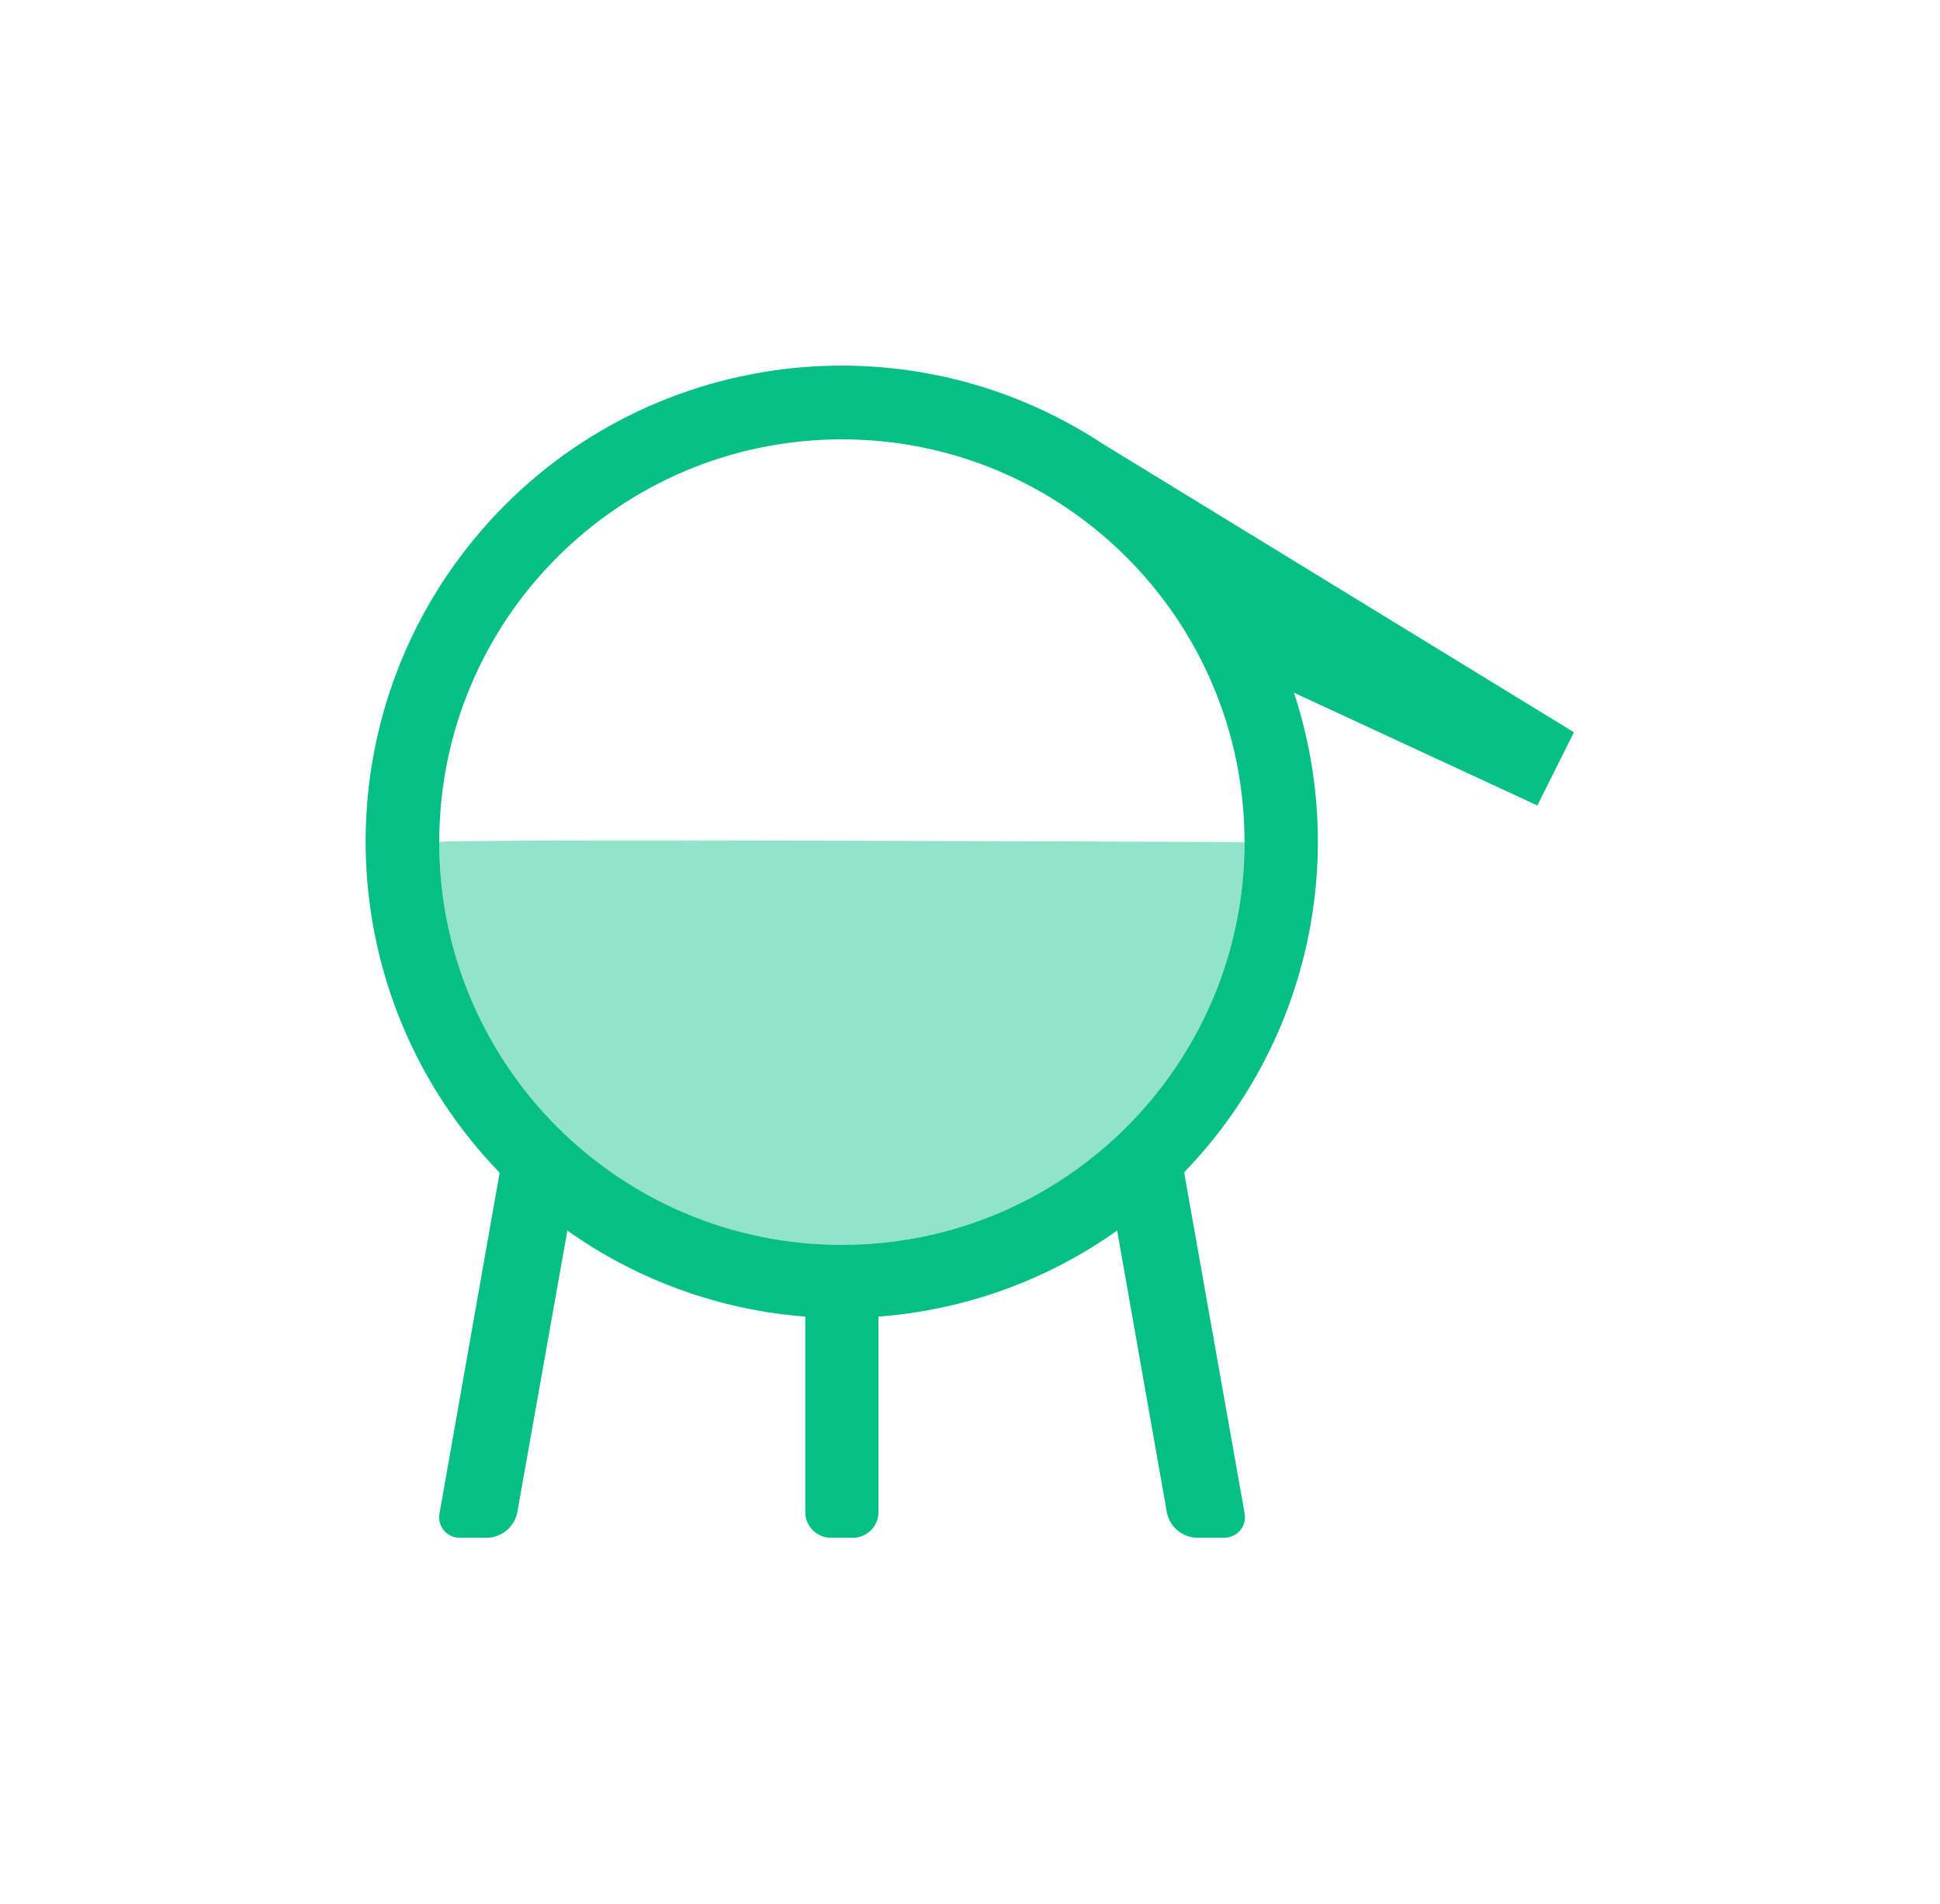
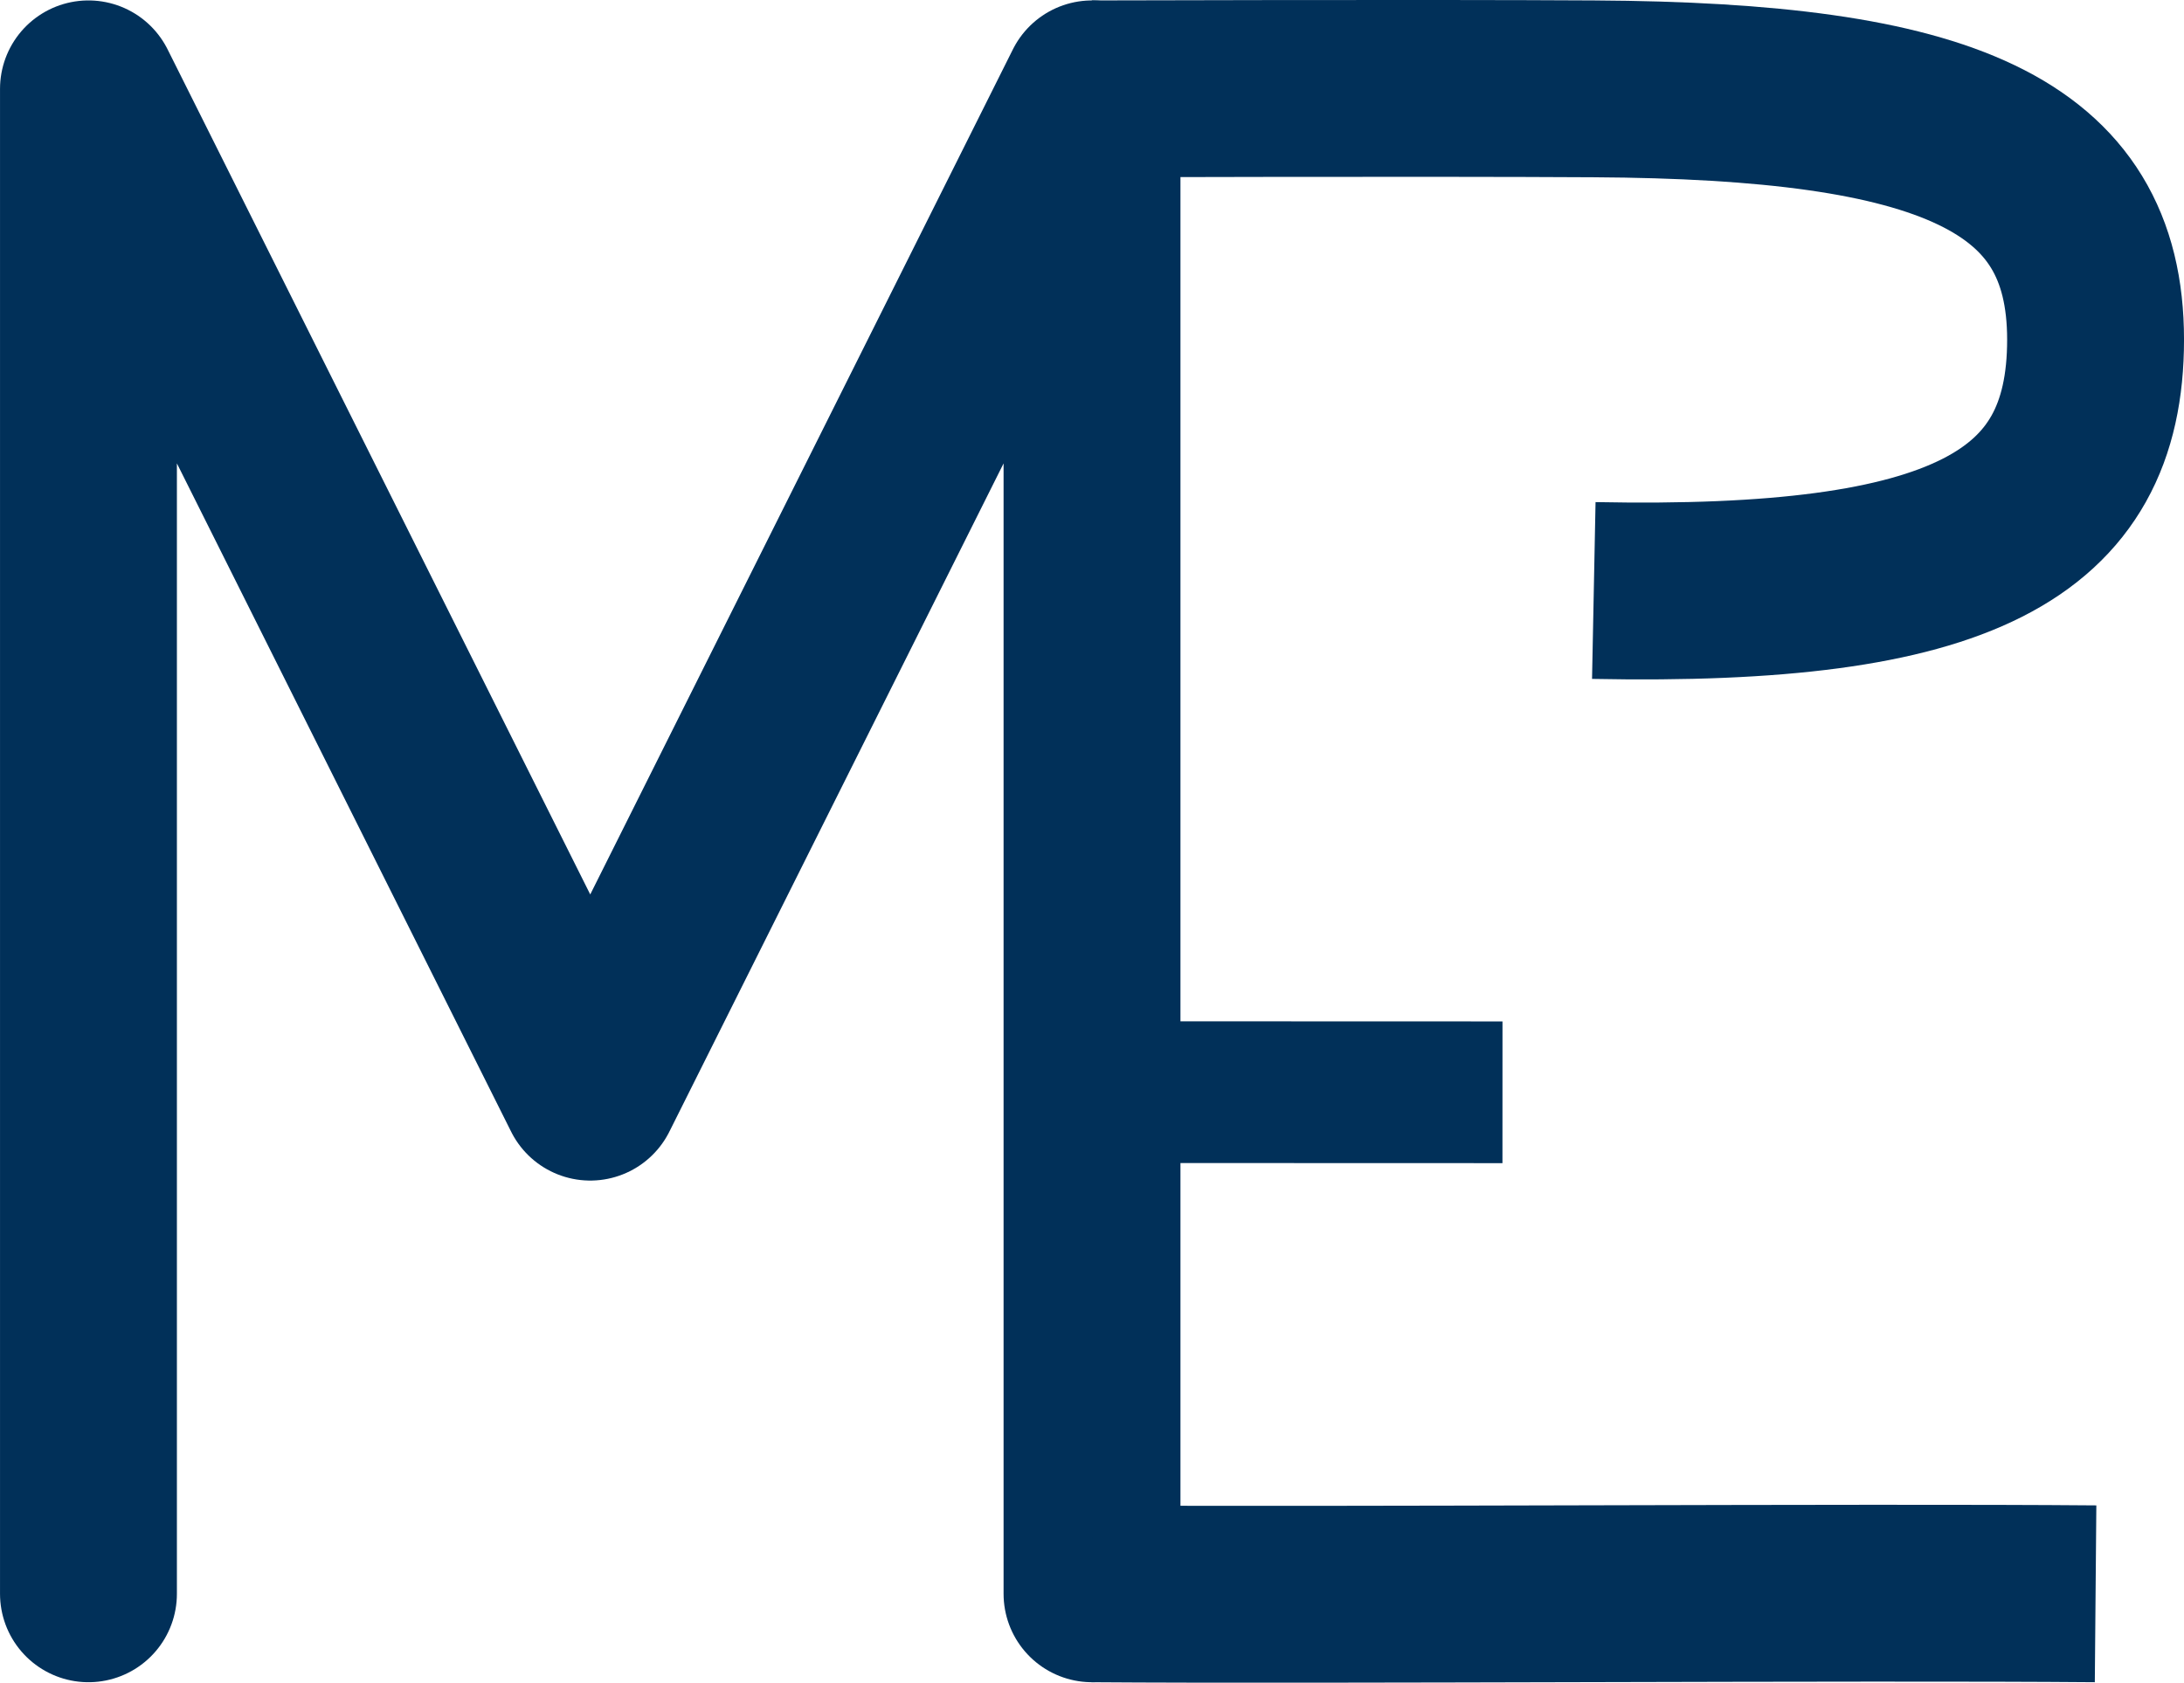
- <svg xmlns="http://www.w3.org/2000/svg" width="53" height="52" viewBox="-10 -10 53 52">
-   <g fill="#05BF85" fill-rule="evenodd">
-     <path d="M20.14 2.13L33 10l-1 2-6.65-3.08a12.99 12.99 0 0 1-3 13.1l1.65 9.3c.07.38-.2.68-.57.68h-.74a.86.86 0 0 1-.81-.68l-1.36-7.71A12.93 12.93 0 0 1 14 25.96v5.34a.7.7 0 0 1-.7.7h-.6a.7.7 0 0 1-.7-.7v-5.34a12.93 12.93 0 0 1-6.5-2.35l-1.37 7.71a.86.86 0 0 1-.81.68h-.73a.56.56 0 0 1-.58-.68l1.64-9.29a13 13 0 0 1 16.49-19.9zM13 24a11 11 0 1 0 0-22 11 11 0 0 0 0 22z" />
-     <path fill-opacity=".44" d="M13 24a11 11 0 0 0 11-11s-22-.1-22 0a11 11 0 0 0 11 11z" />
+ <svg xmlns="http://www.w3.org/2000/svg" width="8.705mm" height="6.709mm" viewBox="0 0 8.705 6.709" version="1.1" id="svg1">
+   <defs id="defs1" />
+   <g id="layer1" transform="translate(0.352574,0.3542091)">
+     <path style="fill:none;stroke:#013059;stroke-width:0.705;stroke-linecap:round;stroke-linejoin:round;stroke-dasharray:none;stroke-opacity:1;paint-order:fill markers stroke" d="M 0,6 V 0 L 2,4 4,0 v 6" id="path2" />
+     <path style="fill:none;stroke:#013059;stroke-width:0.705;stroke-linecap:butt;stroke-dasharray:none;stroke-opacity:1;paint-order:fill markers stroke" d="M 4,0 C 4,0 5.333,-0.004 6,0 7.4,0.008 8,0.255 8,1 8,1.745 7.461,2.029 6,2" id="path3" />
+     <path style="fill:none;stroke:#013059;stroke-width:0.705;stroke-linecap:butt;stroke-dasharray:none;stroke-opacity:1;paint-order:fill markers stroke" d="M 4,6 C 4.928,6.007 7.072,5.992 8,6" id="path5" />
+     <path style="fill:#cf5084;fill-opacity:0.563;stroke:#013059;stroke-width:0.565;stroke-linecap:butt;stroke-linejoin:round;stroke-opacity:1;paint-order:fill markers stroke" d="m 4,4 1.636,5.415e-4" id="path1" />
  </g>
</svg>
